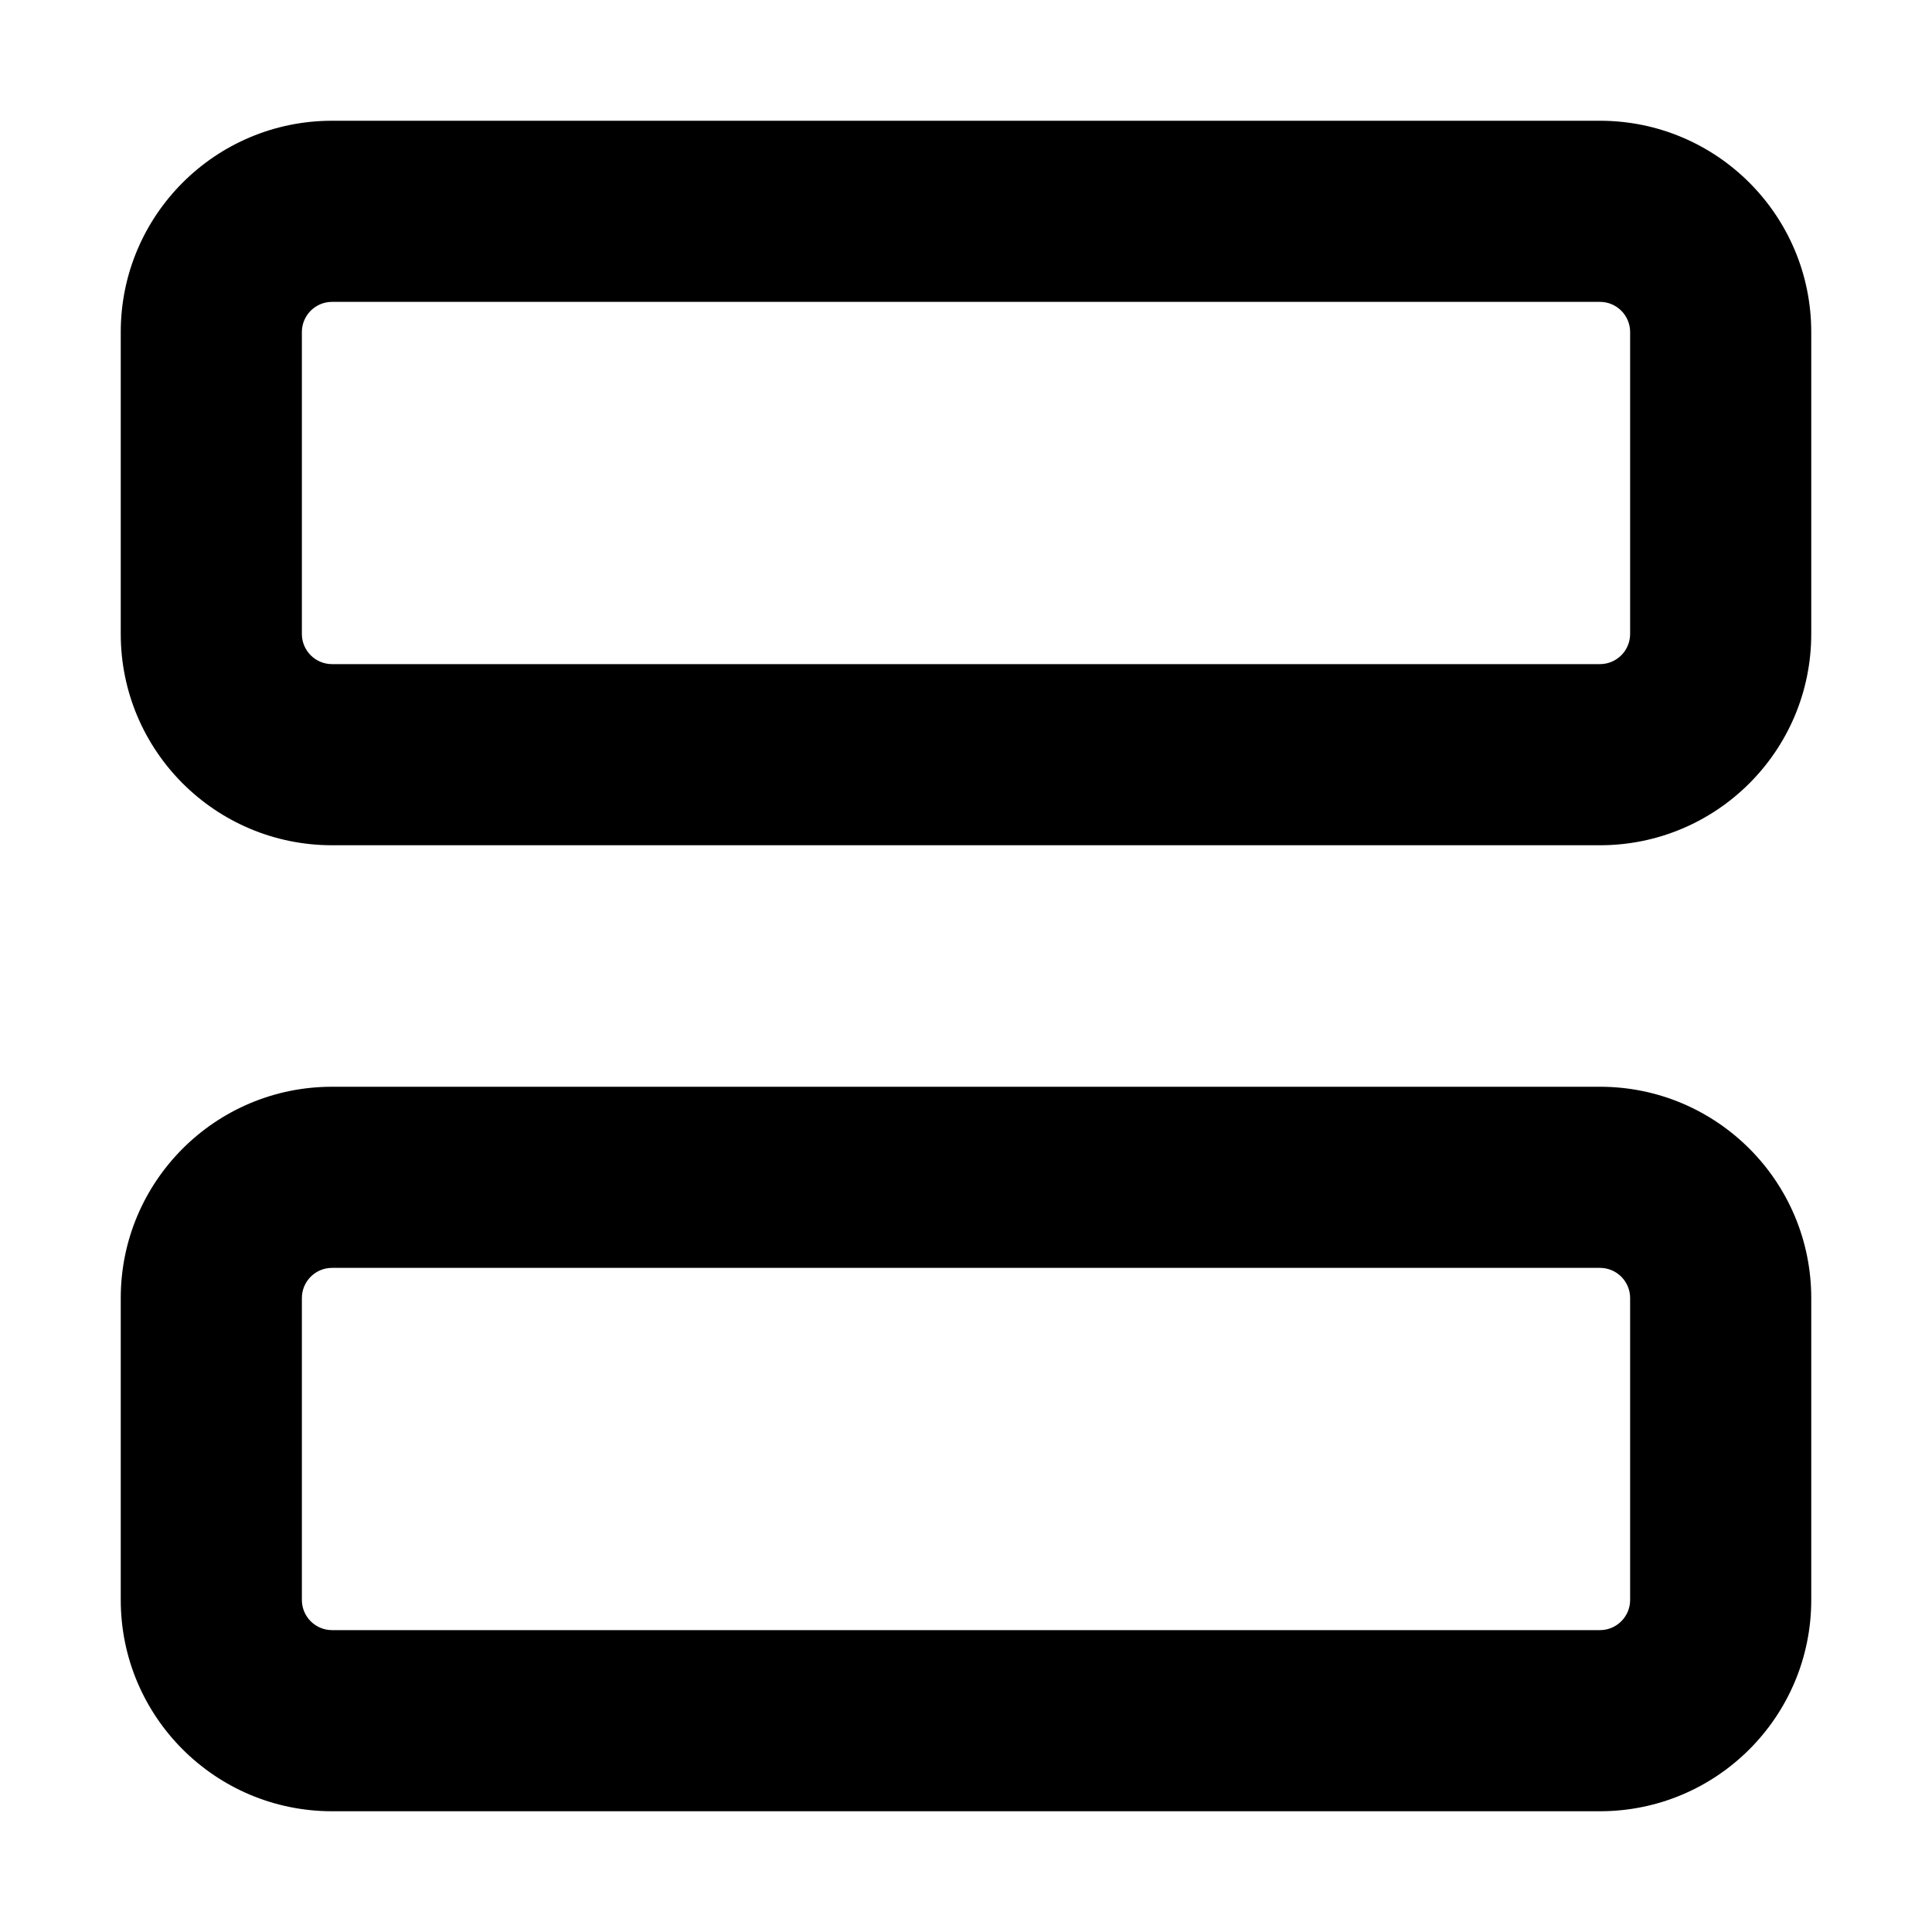
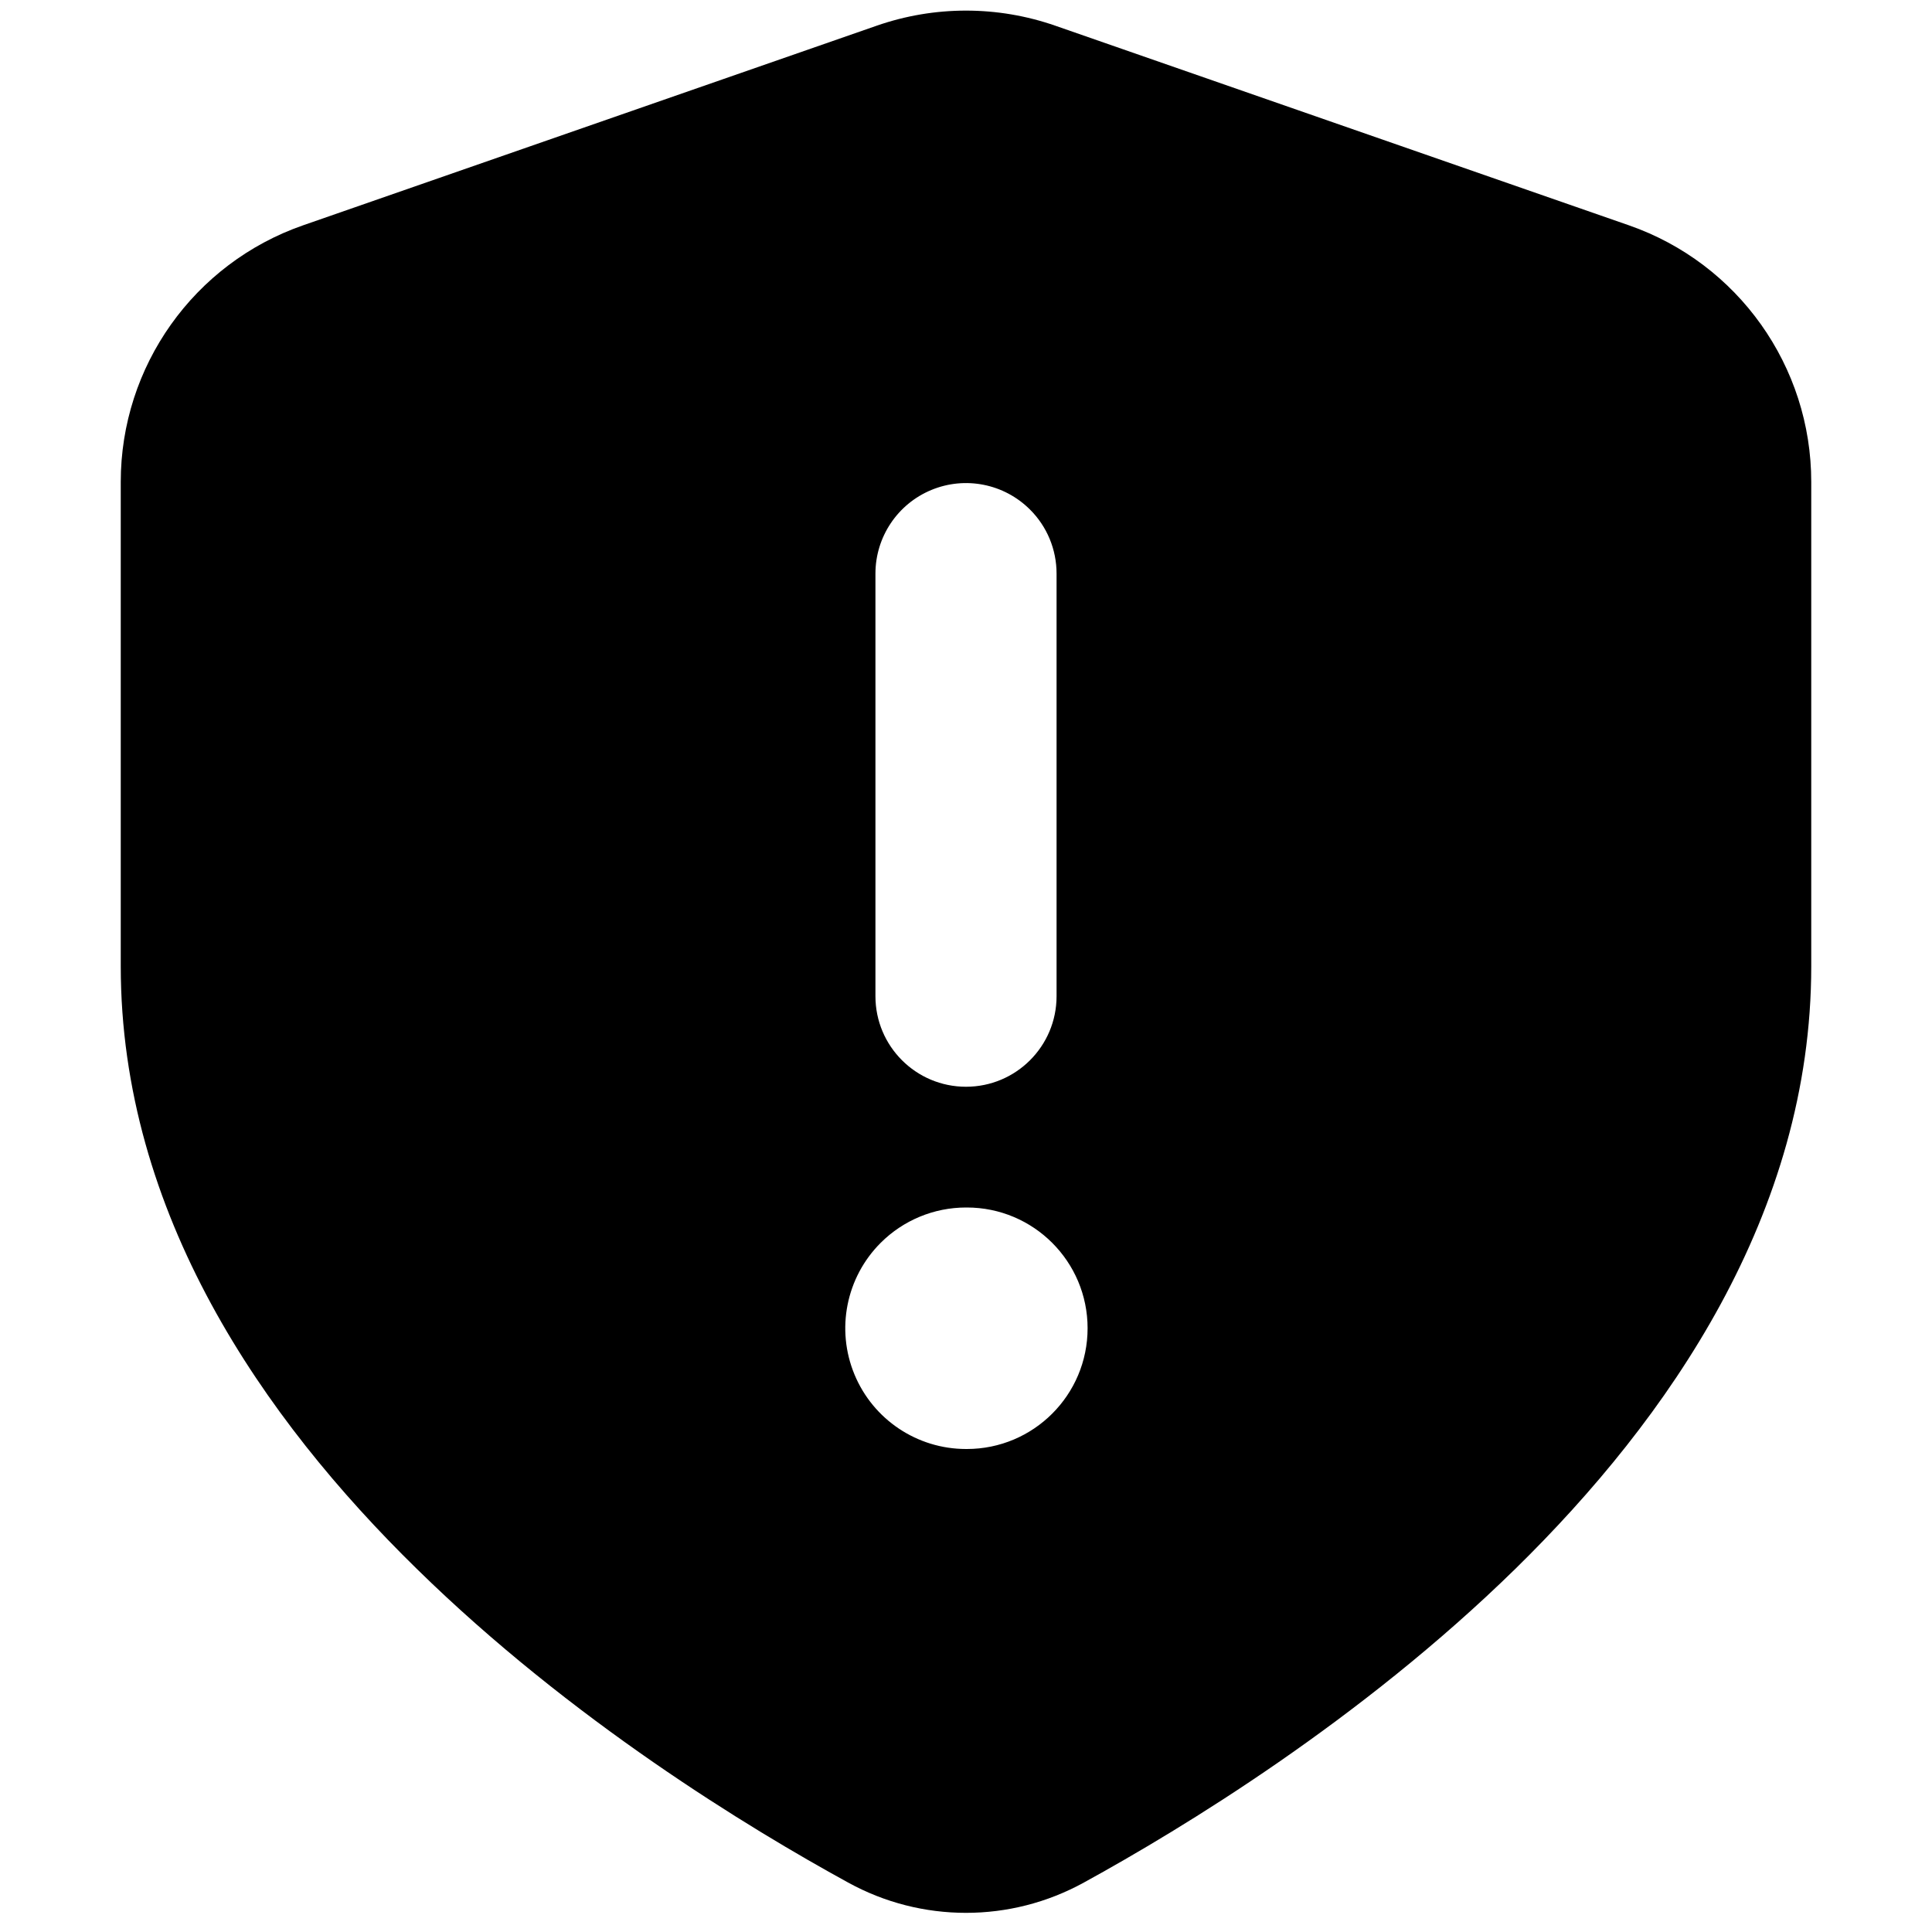
<svg xmlns="http://www.w3.org/2000/svg" width="16" height="16" fill="none">
-   <path fill="currentColor" fill-rule="evenodd" d="M13.25 1c.967 0 1.75.784 1.75 1.75v2.5A1.75 1.75 0 0 1 13.25 7H2.75A1.75 1.75 0 0 1 1 5.25v-2.5C1 1.784 1.783 1 2.75 1zm.25 1.75v2.5a.25.25 0 0 1-.25.25H2.75a.25.25 0 0 1-.25-.25v-2.5a.25.25 0 0 1 .25-.25h10.5a.25.25 0 0 1 .25.25M13.25 9c.967 0 1.75.784 1.75 1.75v2.5A1.75 1.75 0 0 1 13.25 15H2.75A1.75 1.75 0 0 1 1 13.25v-2.5C1 9.784 1.783 9 2.75 9zm.25 1.75v2.5a.25.25 0 0 1-.25.25H2.75a.25.25 0 0 1-.25-.25v-2.5a.25.25 0 0 1 .25-.25h10.5a.25.25 0 0 1 .25.25" />
+   <path fill="currentColor" fill-rule="evenodd" d="M8.74.213a2.25 2.25 0 0 0-1.48 0L2.51 1.866A2.25 2.25 0 0 0 1 3.991v4.01c0 2.05 1.18 3.747 2.451 4.991 1.281 1.256 2.756 2.151 3.572 2.598a2.024 2.024 0 0 0 1.954 0c.816-.448 2.291-1.343 3.573-2.598C13.819 11.748 15 10.05 15 8.002v-4.01a2.25 2.25 0 0 0-1.51-2.126zm-1.447 10.08A1 1 0 0 0 8 12h.007a1 1 0 0 0 0-2H8a1 1 0 0 0-.707.293M8.53 4.22c.141.14.22.331.22.53v3.5a.75.75 0 0 1-1.5 0v-3.5a.75.75 0 0 1 1.28-.53" />
</svg>
